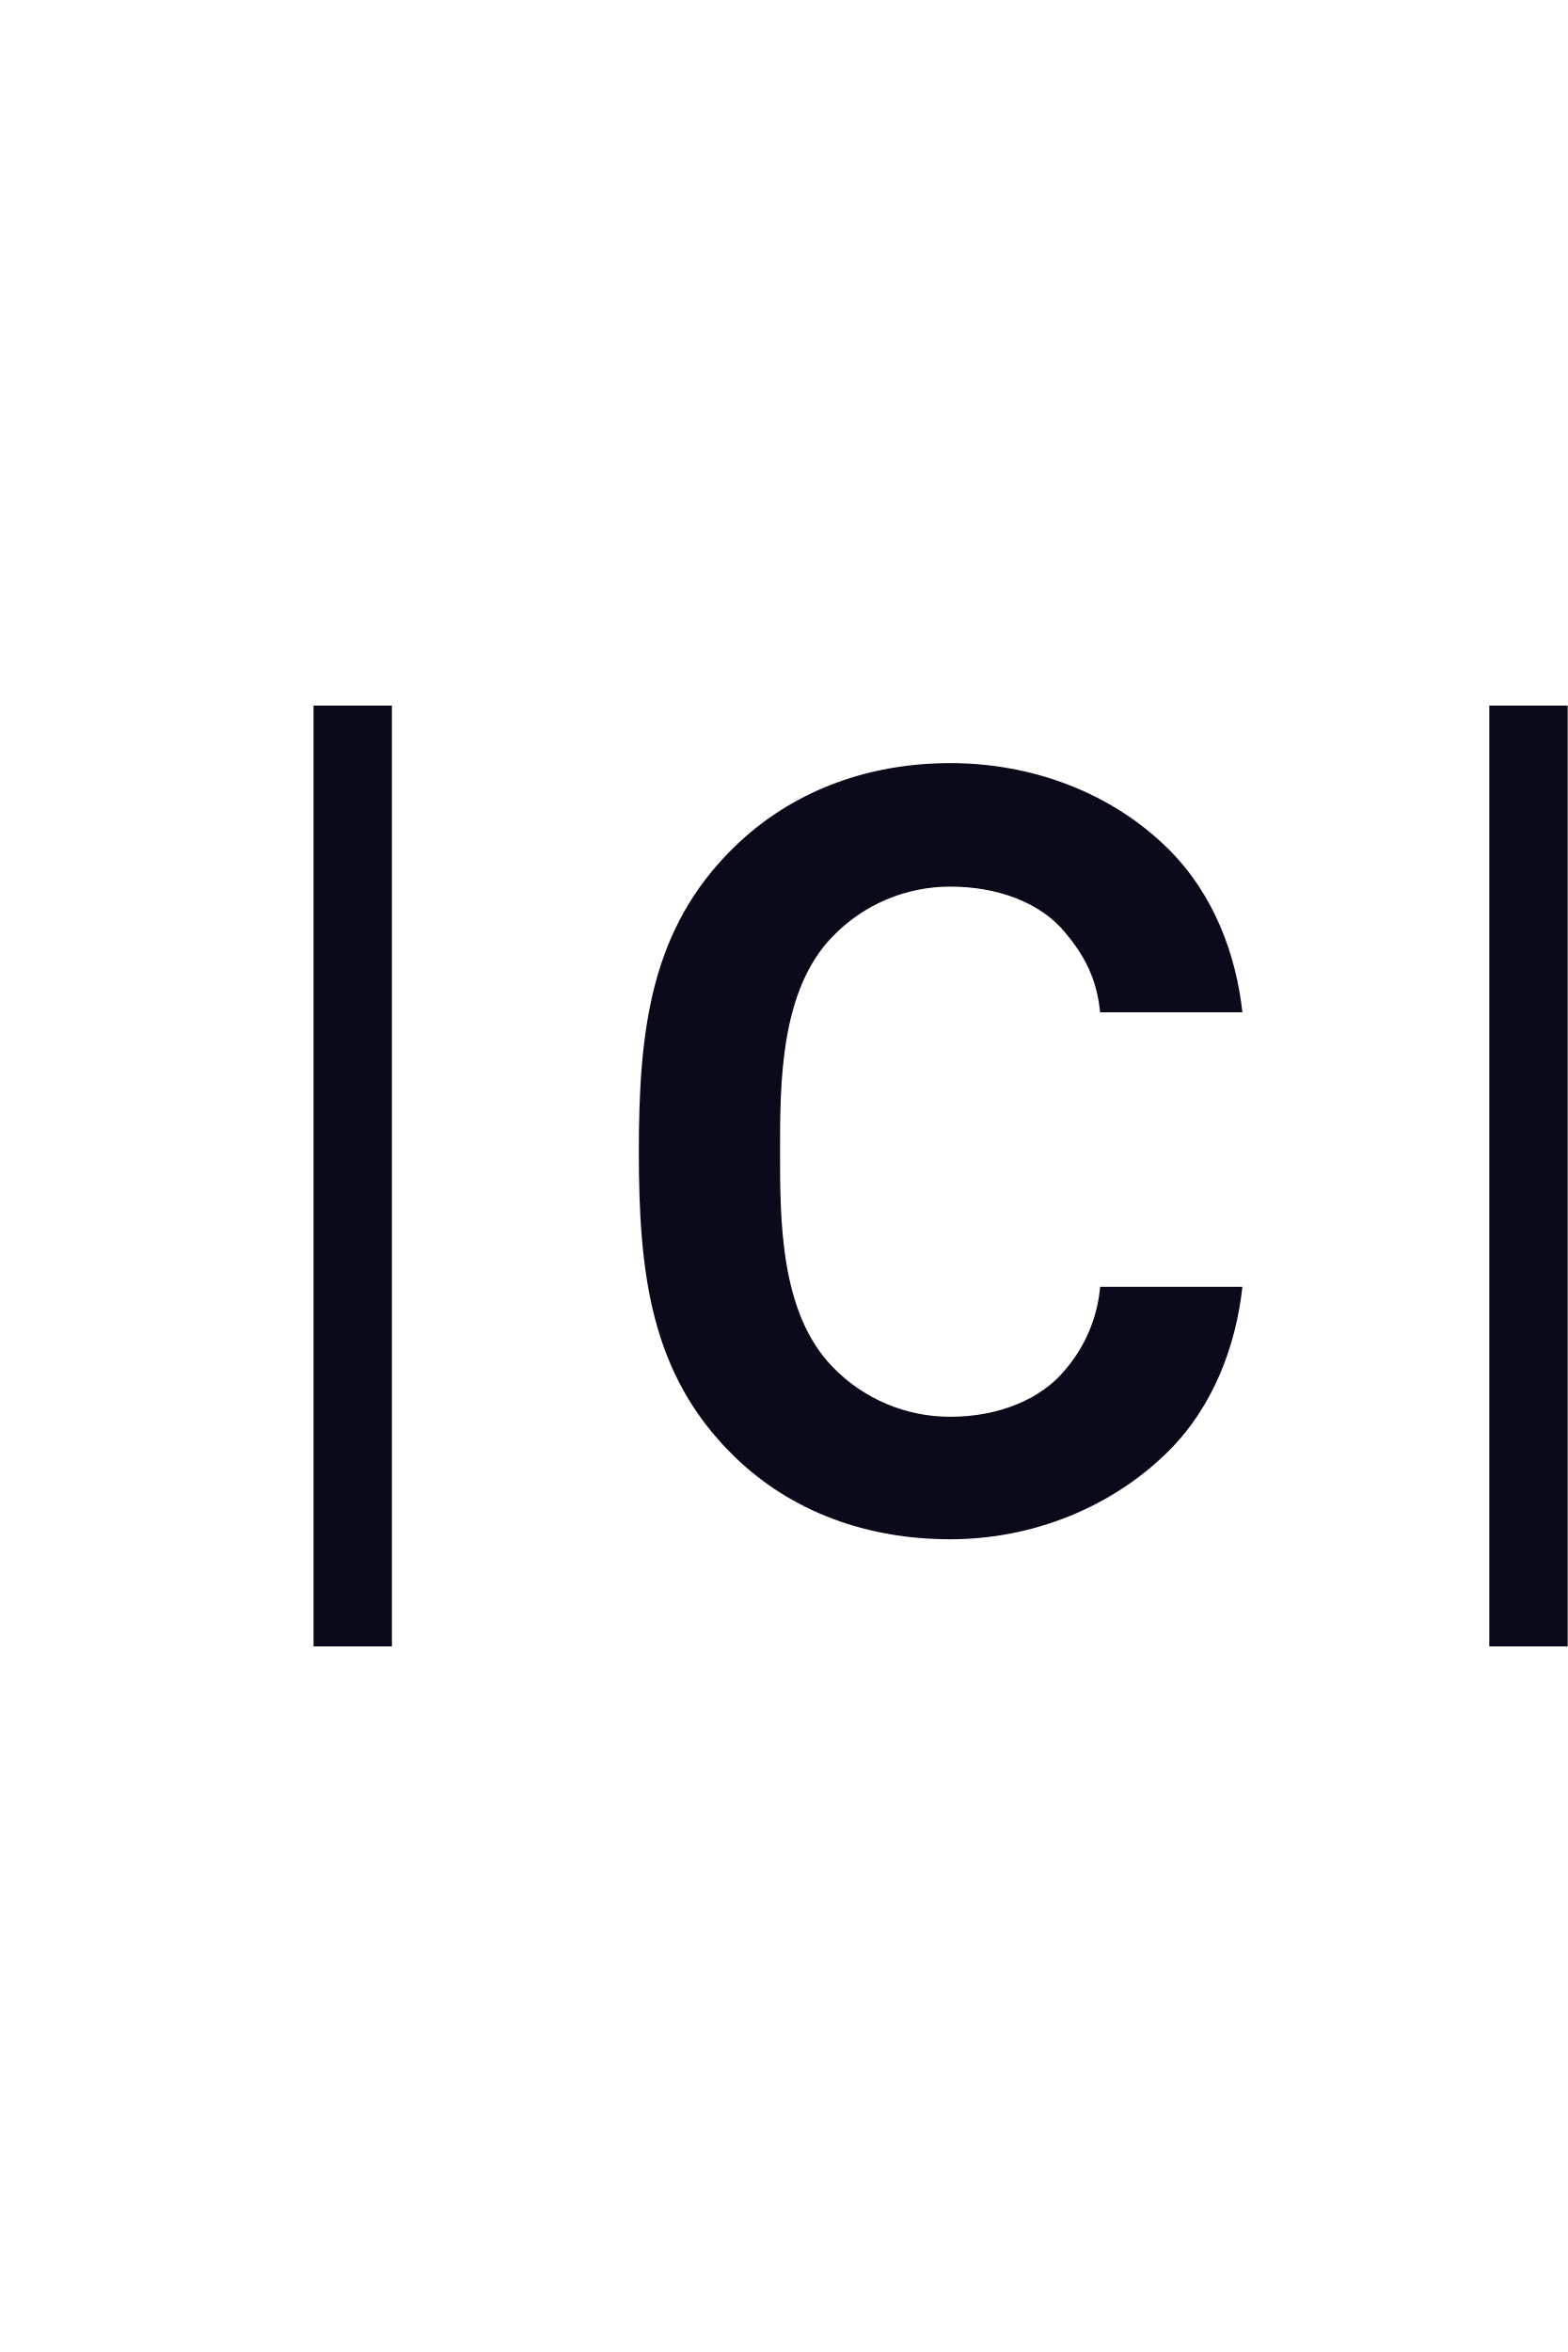
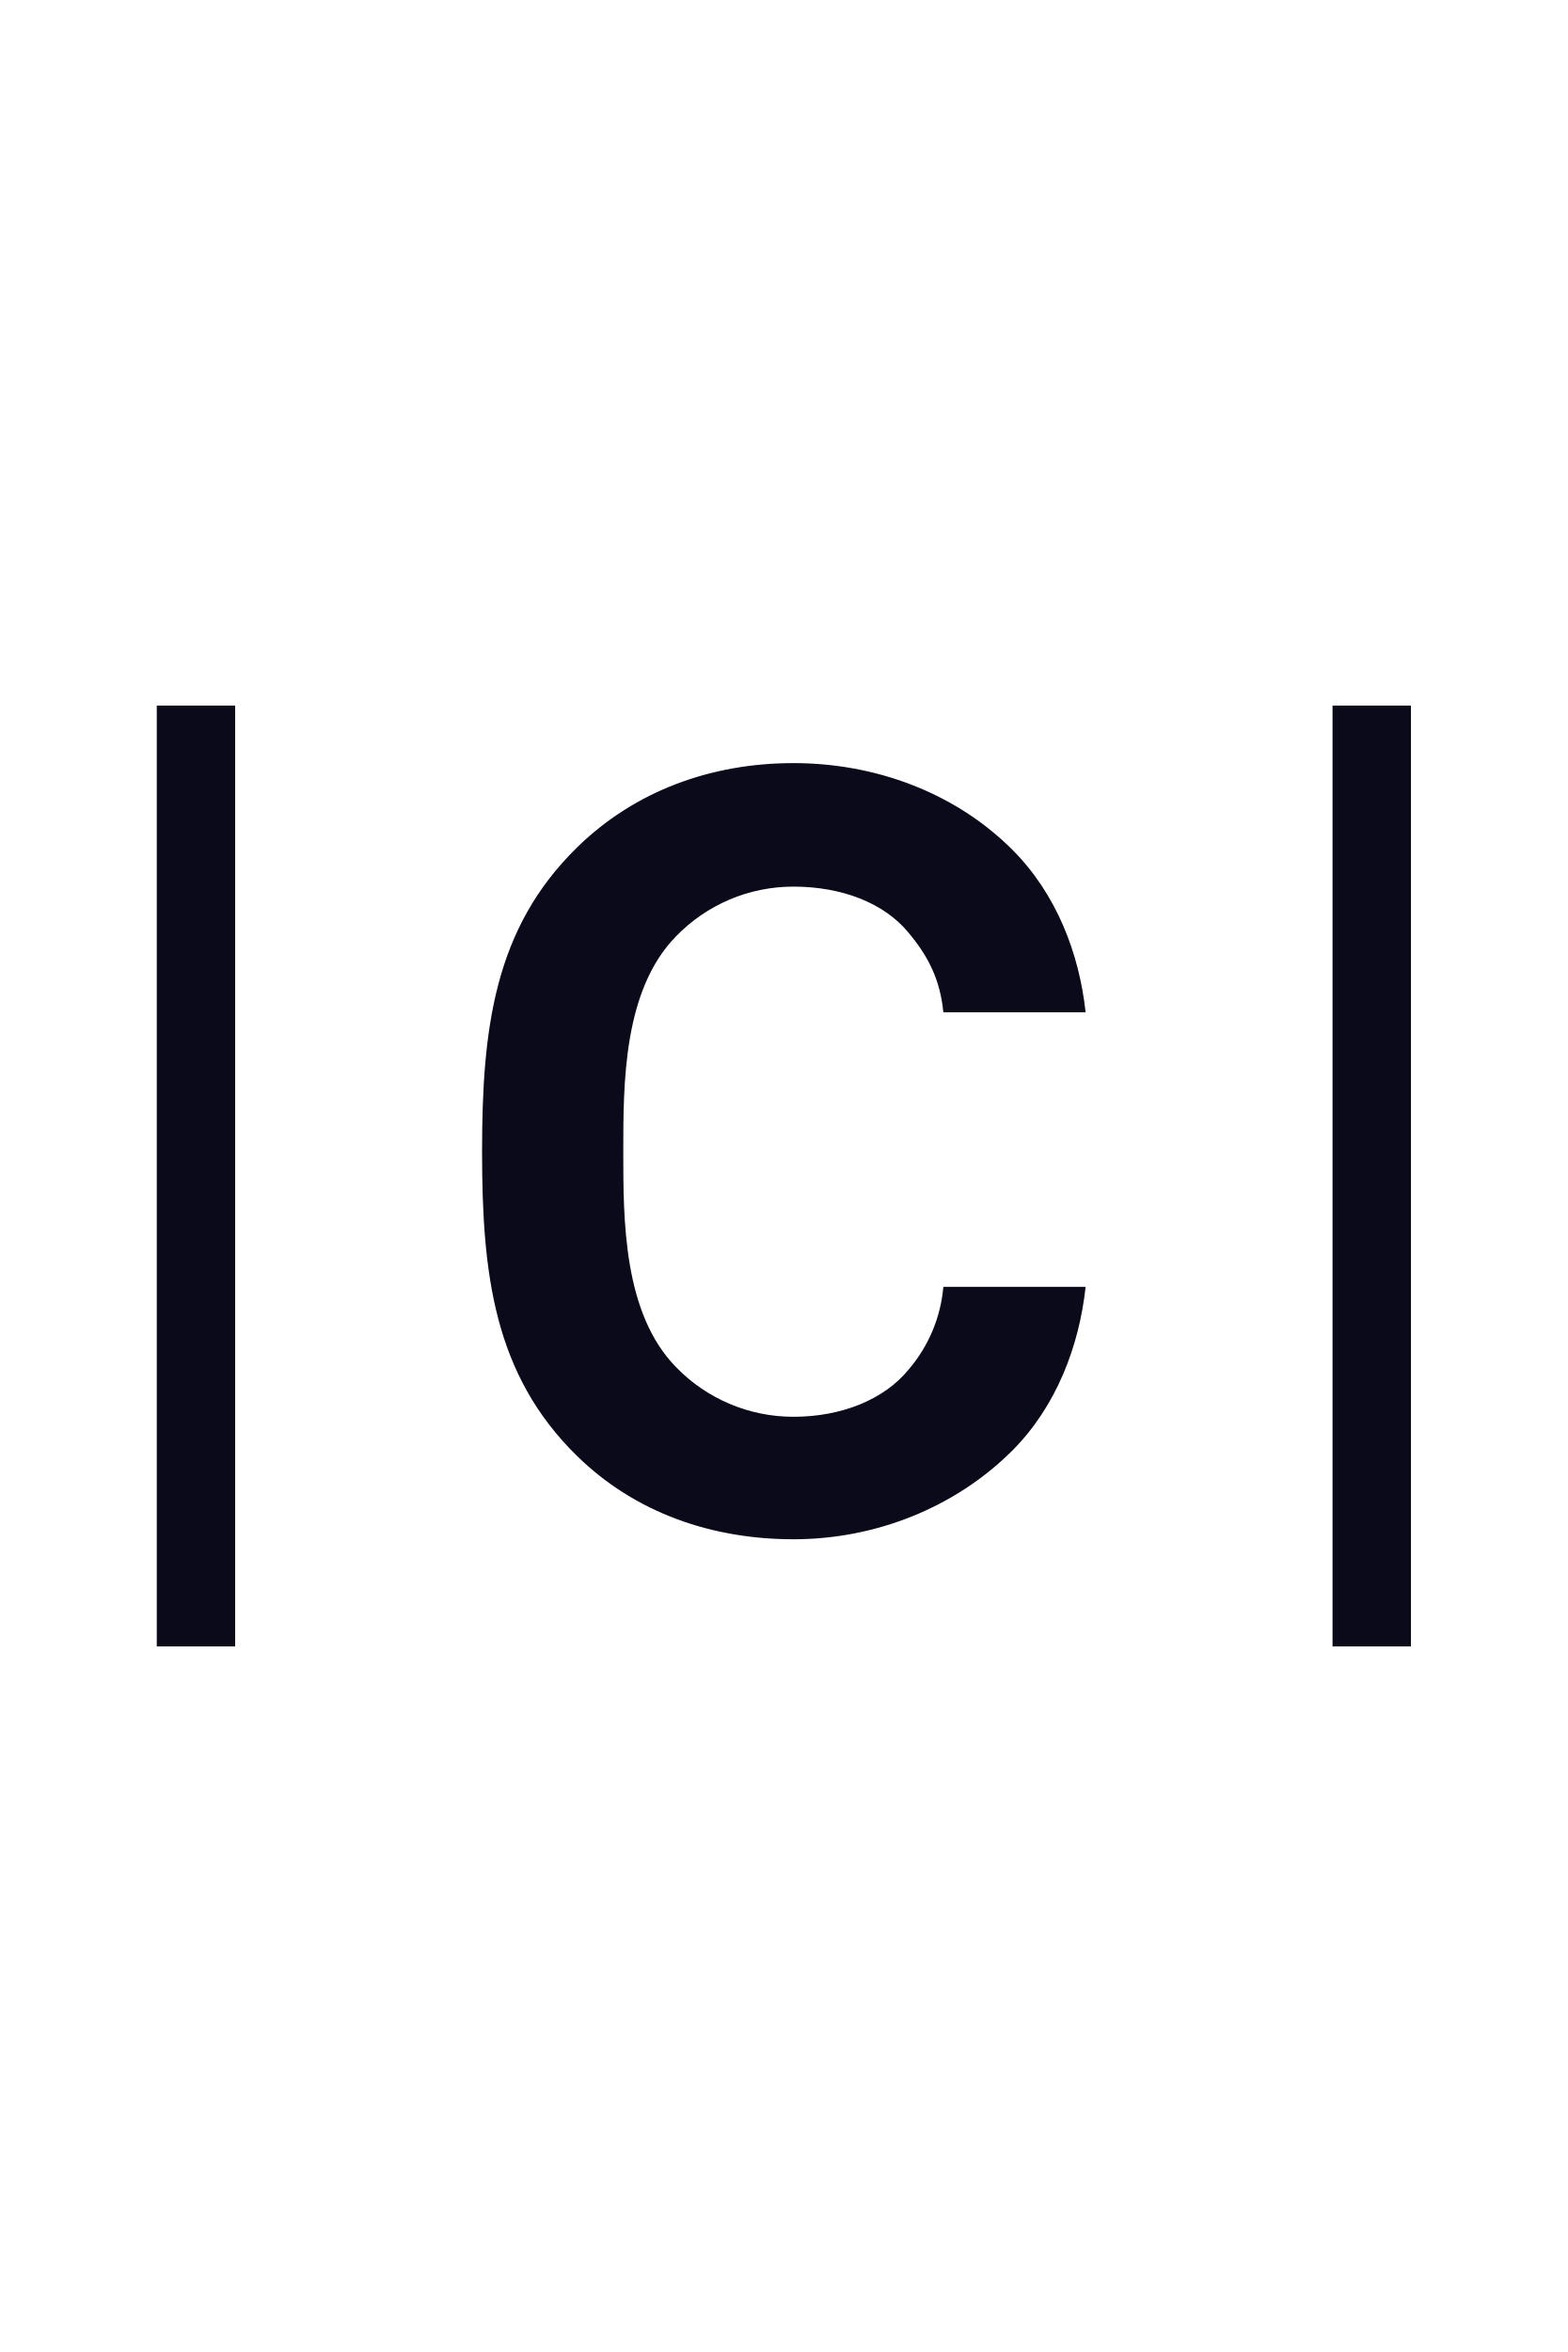
- <svg xmlns="http://www.w3.org/2000/svg" width="40" height="60" fill="none">
-   <path fill-rule="evenodd" clip-rule="evenodd" d="M8 42h2V18H8v24ZM38 42h2V18h-2v24ZM29.83 37.004c-1.457 1.455-3.492 2.263-5.582 2.263s-4.043-.674-5.528-2.128c-2.117-2.075-2.42-4.634-2.42-7.759s.303-5.684 2.42-7.758c1.485-1.455 3.438-2.155 5.528-2.155 2.09 0 4.125.754 5.582 2.209 1.127 1.13 1.705 2.64 1.87 4.148h-3.63c-.082-.835-.385-1.428-.88-2.02-.633-.781-1.733-1.186-2.942-1.186a4.16 4.16 0 0 0-2.998 1.267c-1.347 1.374-1.347 3.744-1.347 5.495s0 4.122 1.347 5.496a4.16 4.16 0 0 0 2.998 1.266c1.21 0 2.31-.431 2.942-1.212a3.736 3.736 0 0 0 .88-2.102h3.63c-.165 1.51-.743 3.045-1.87 4.176Z" fill="#0A0A1A" />
+ <svg xmlns="http://www.w3.org/2000/svg" width="40" height="60" viewBox="0 0 40 60" fill="none">
+   <path fill-rule="evenodd" clip-rule="evenodd" d="M4 42H6V18H4V42ZM34 42H36V18H34V42ZM25.83 37.004C24.373 38.459 22.338 39.267 20.248 39.267C18.158 39.267 16.205 38.593 14.72 37.139C12.603 35.064 12.3 32.505 12.3 29.38C12.3 26.255 12.603 23.696 14.72 21.622C16.205 20.167 18.158 19.467 20.248 19.467C22.338 19.467 24.373 20.221 25.83 21.676C26.957 22.806 27.535 24.316 27.7 25.824H24.07C23.988 24.989 23.685 24.396 23.19 23.804C22.557 23.023 21.457 22.618 20.248 22.618C19.689 22.617 19.135 22.728 18.62 22.946C18.105 23.164 17.639 23.483 17.25 23.885C15.903 25.259 15.903 27.629 15.903 29.38C15.903 31.131 15.903 33.502 17.25 34.876C17.639 35.278 18.105 35.597 18.62 35.814C19.135 36.032 19.689 36.143 20.248 36.142C21.458 36.142 22.558 35.711 23.19 34.93C23.695 34.338 24.003 33.603 24.07 32.828H27.7C27.535 34.338 26.957 35.873 25.83 37.004Z" fill="#0A0A1A" />
</svg>
